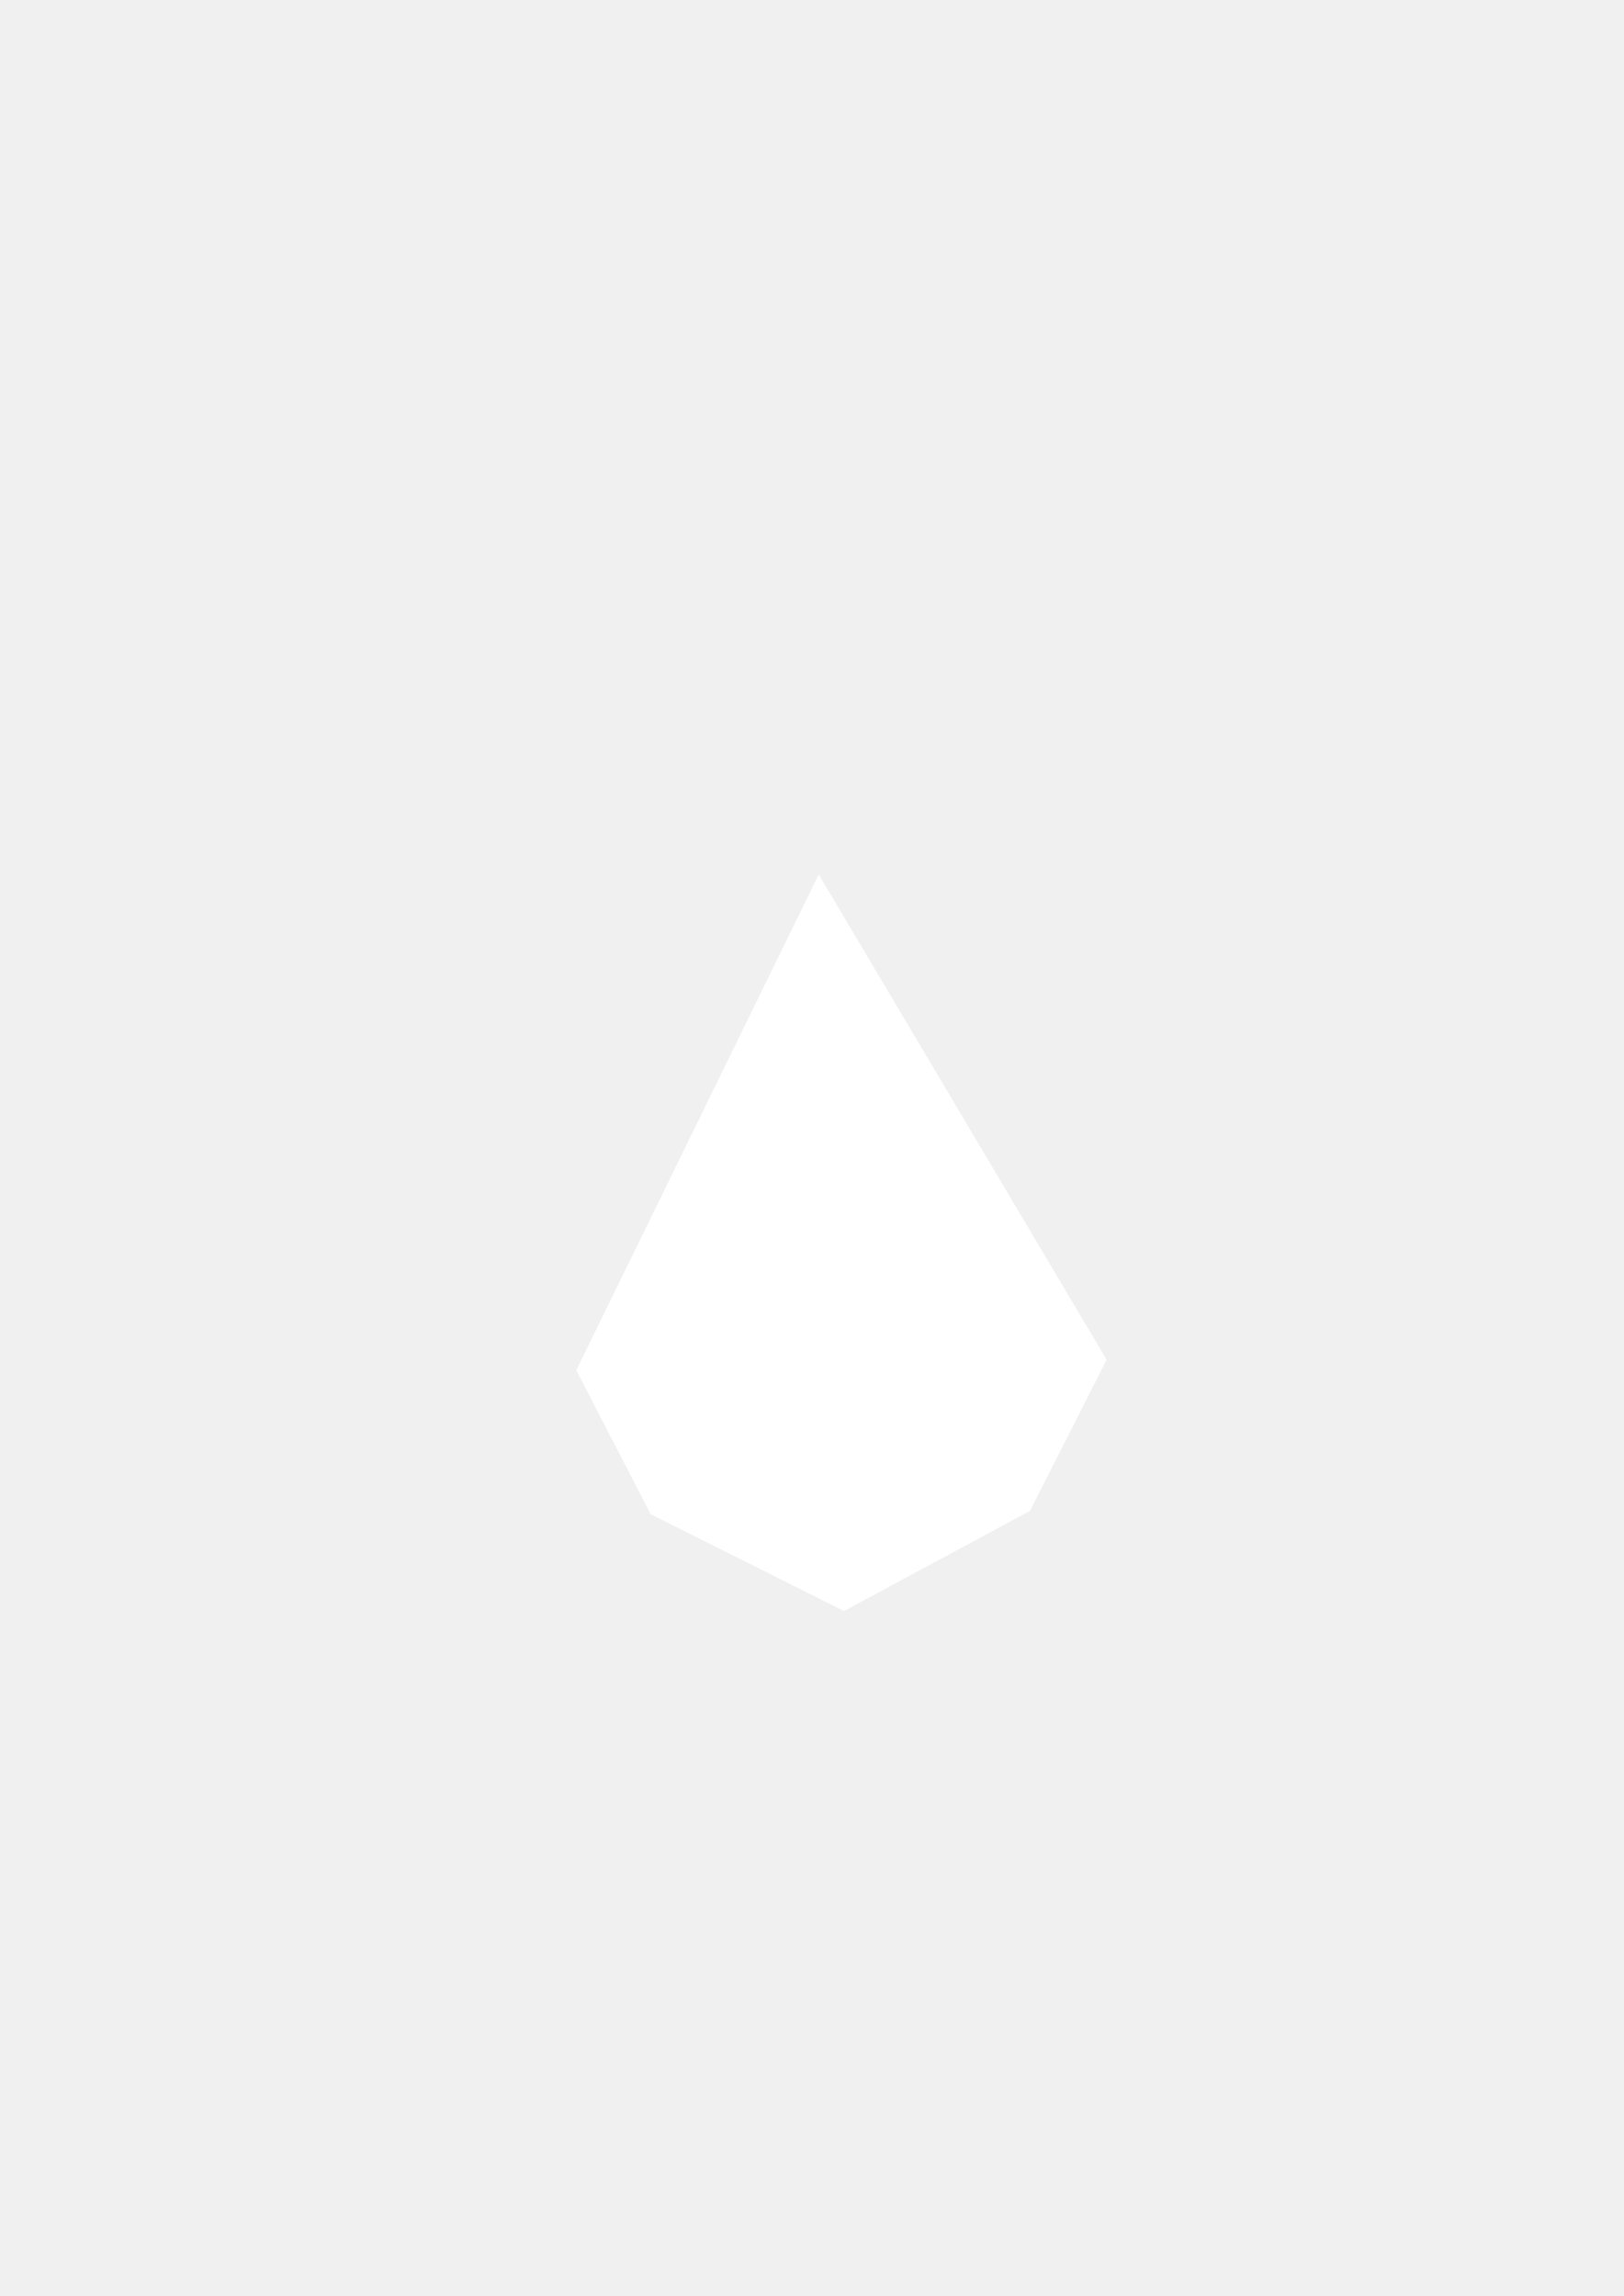
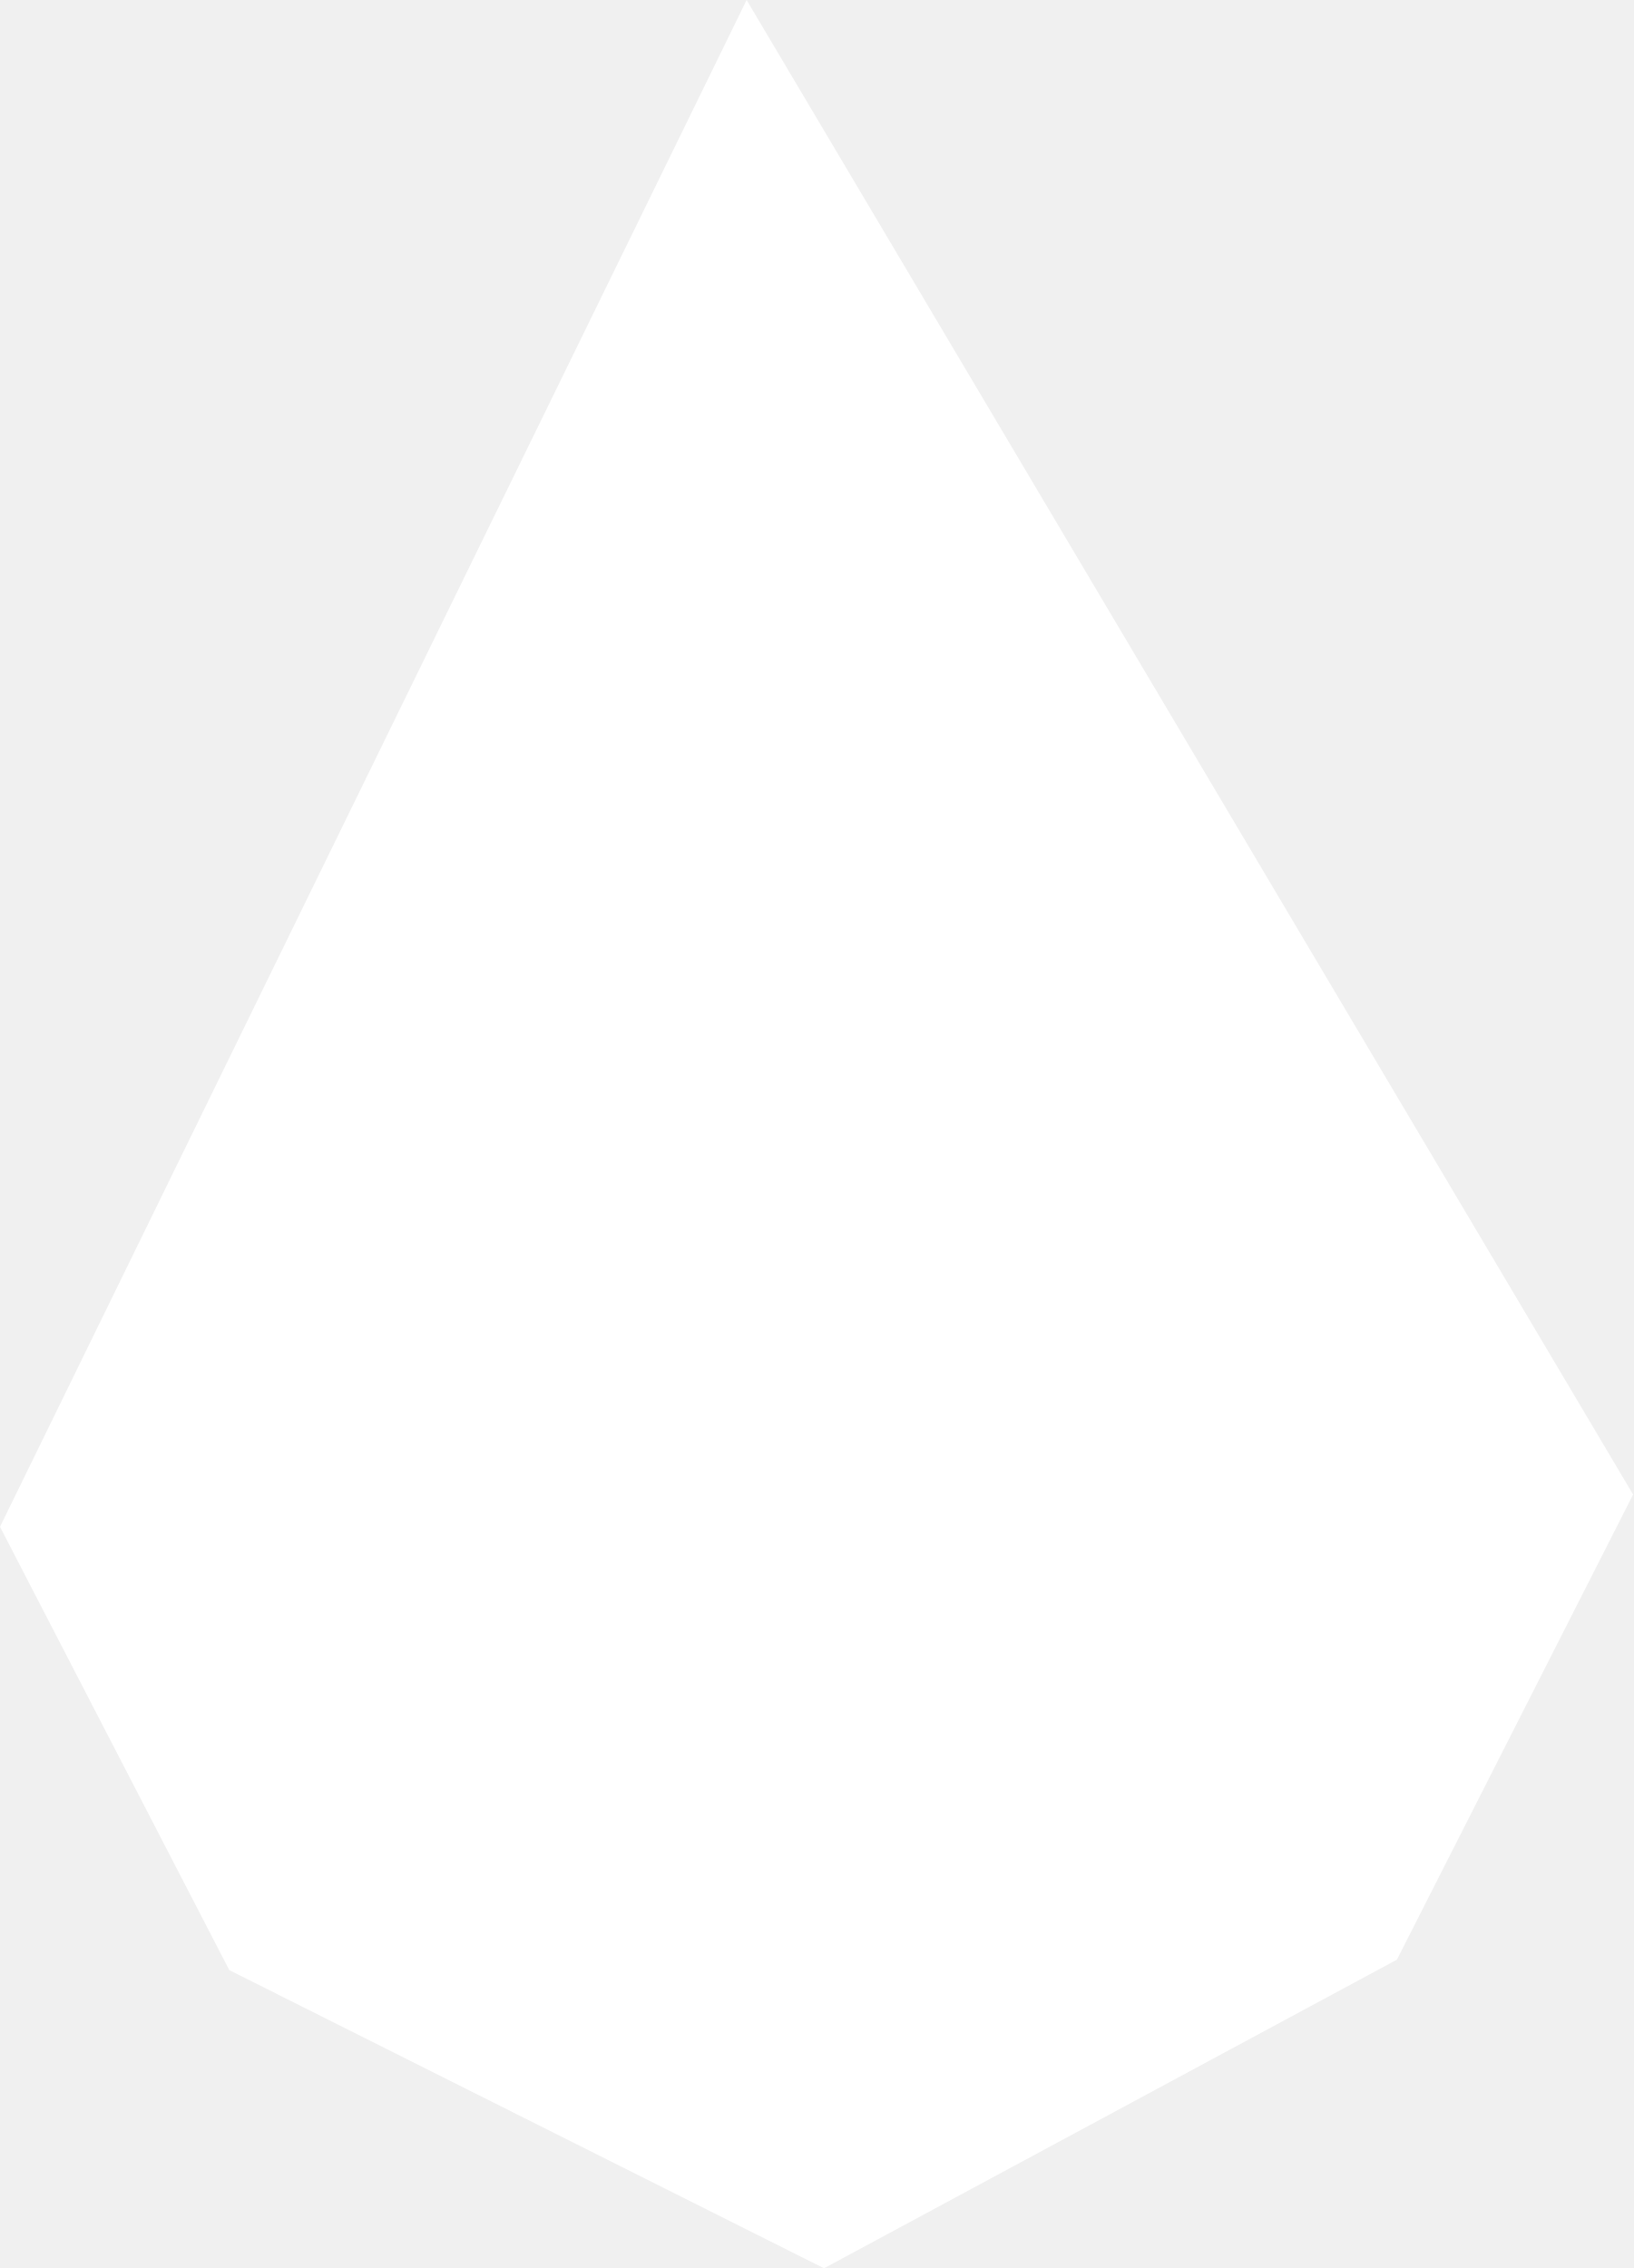
- <svg xmlns="http://www.w3.org/2000/svg" version="1.0" id="Layer_1" x="0px" y="0px" width="595.28px" height="841.89px" viewBox="0 0 595.28 841.89" enable-background="new 0 0 595.28 841.89" xml:space="preserve">
-   <polygon fill="#FFFFFF" points="300.159,320.643 211.267,502.441 238.554,555.213 309.391,590.73 377.613,554.012 405.704,498.578   " />
+ <svg xmlns="http://www.w3.org/2000/svg" version="1.1" id="Layer_1" x="0px" y="0px" width="11.582px" height="16.086px" viewBox="0 0 11.582 16.086" enable-background="new 0 0 11.582 16.086" xml:space="preserve">
+   <polygon fill="#FFFFFF" points="5.295,0 0,10.829 1.626,13.973 5.844,16.088 9.907,13.899 11.582,10.6 " />
</svg>
